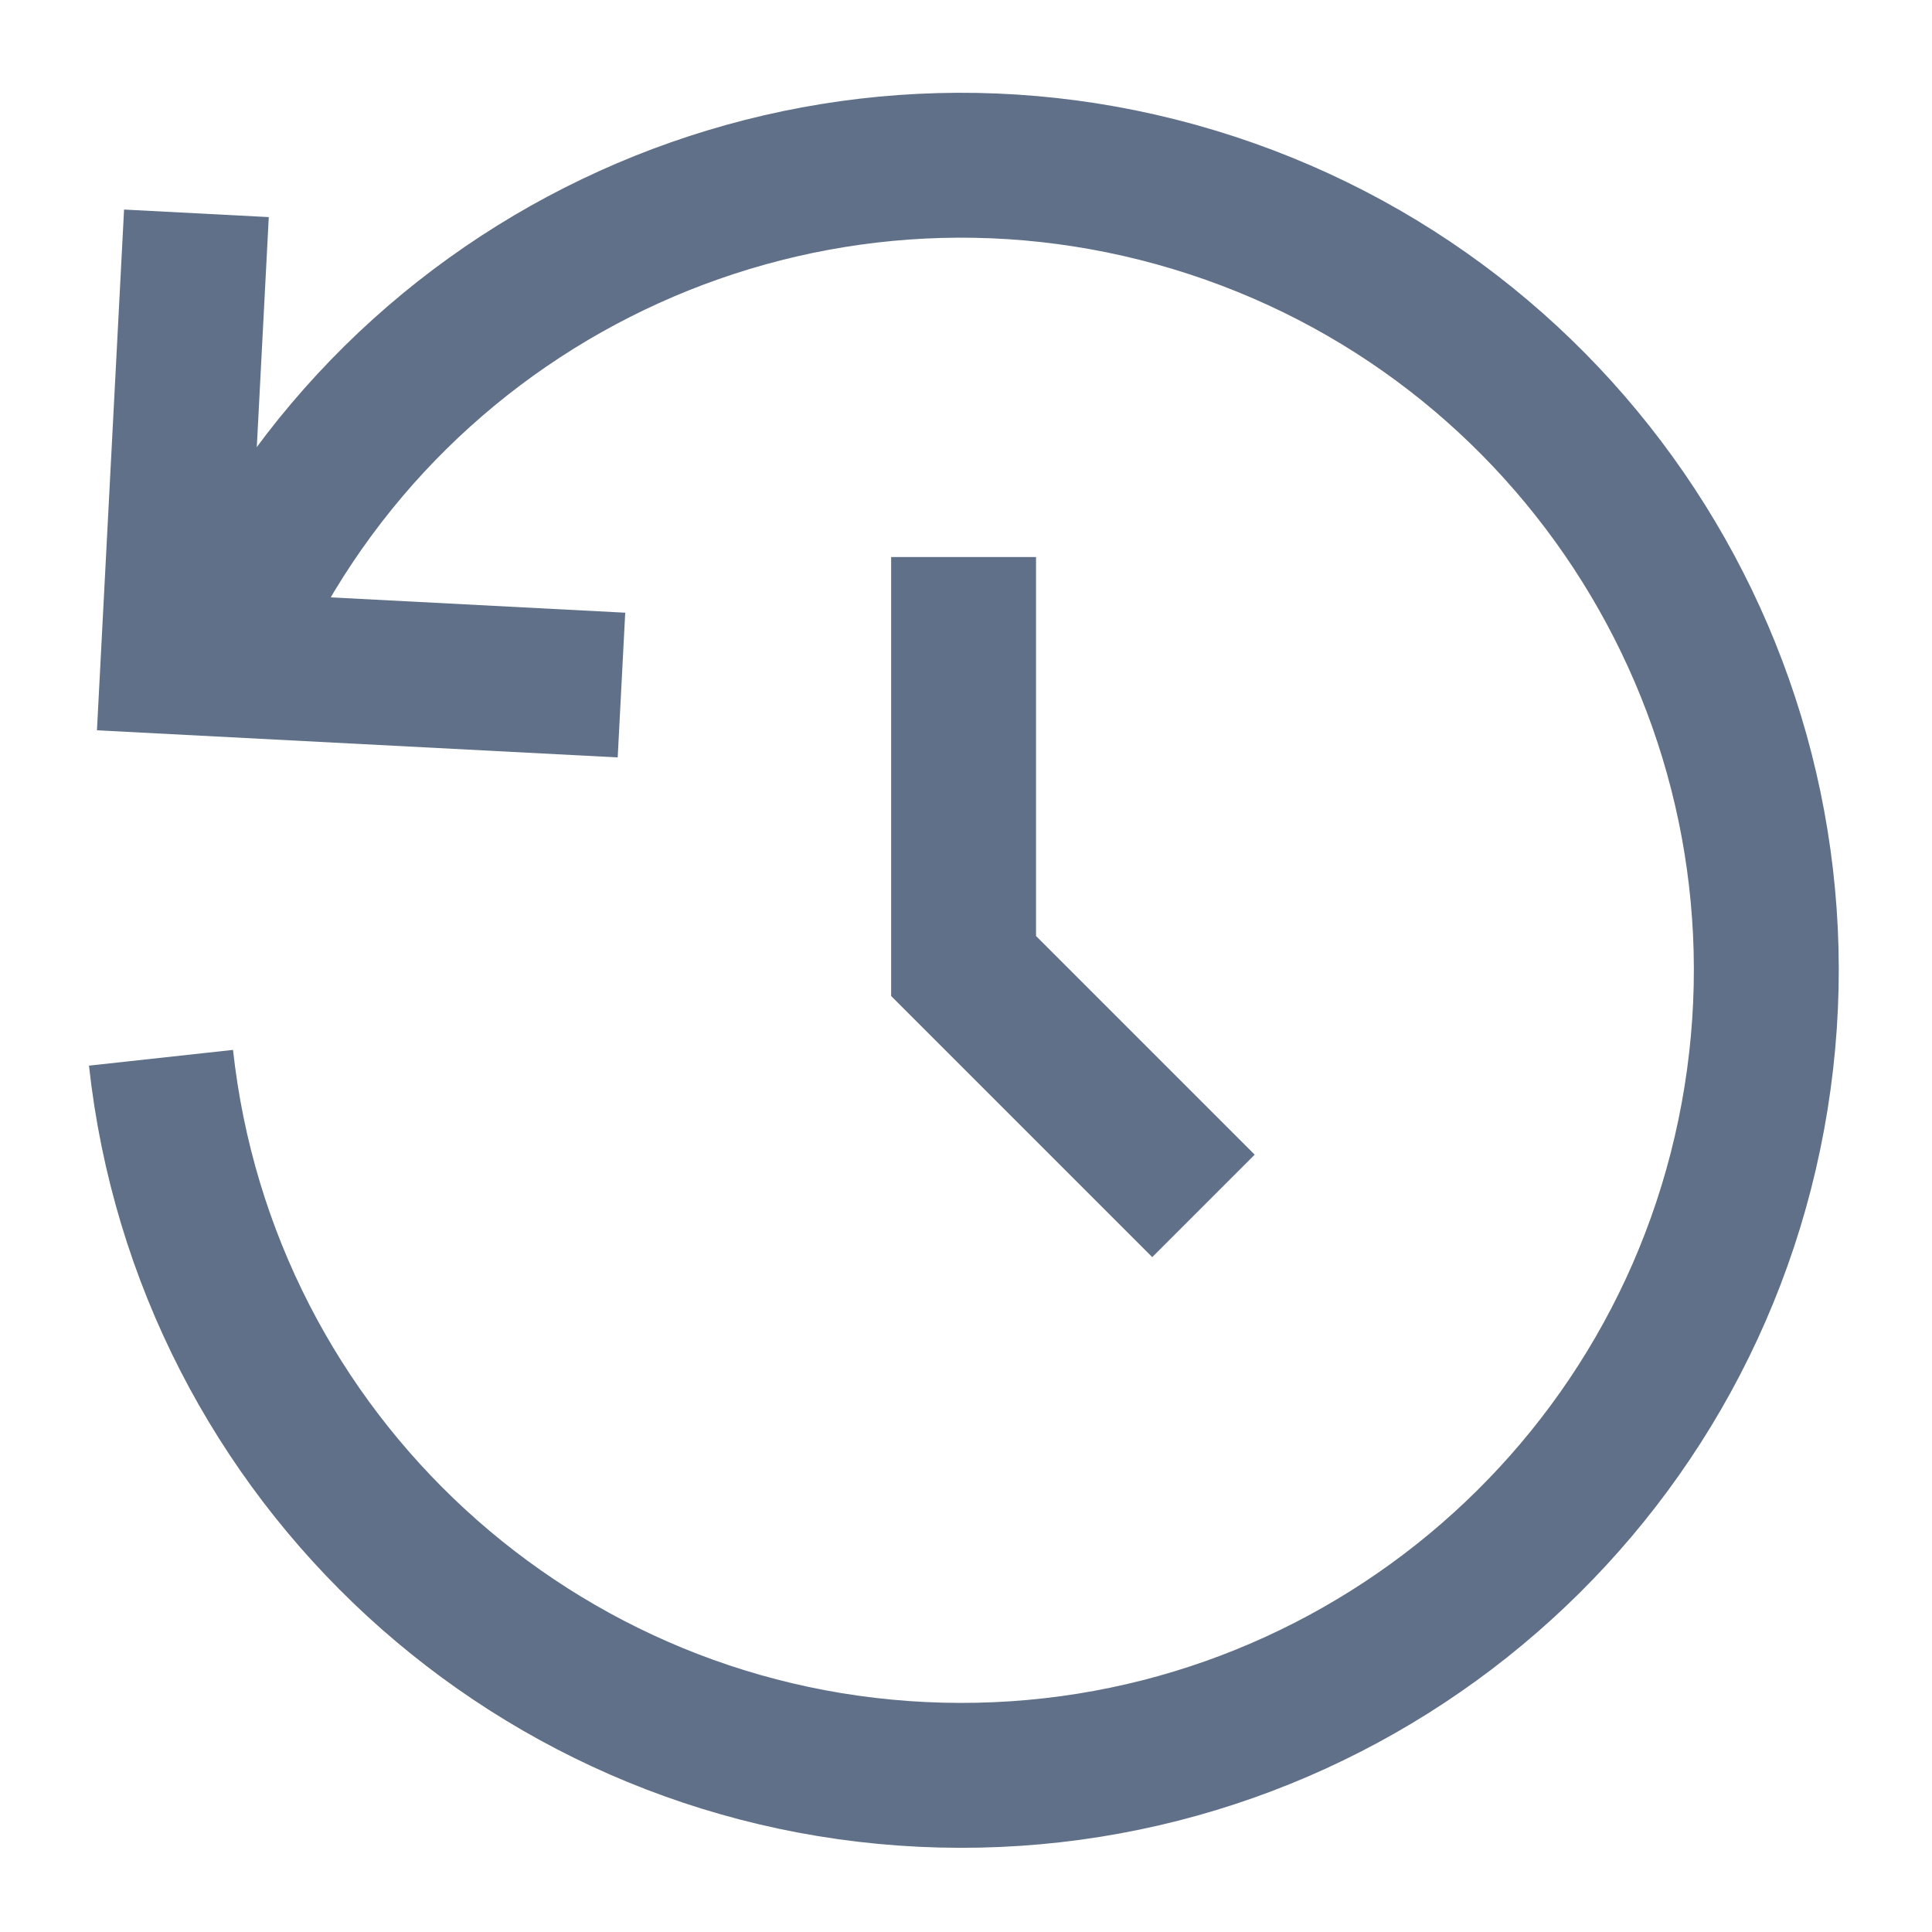
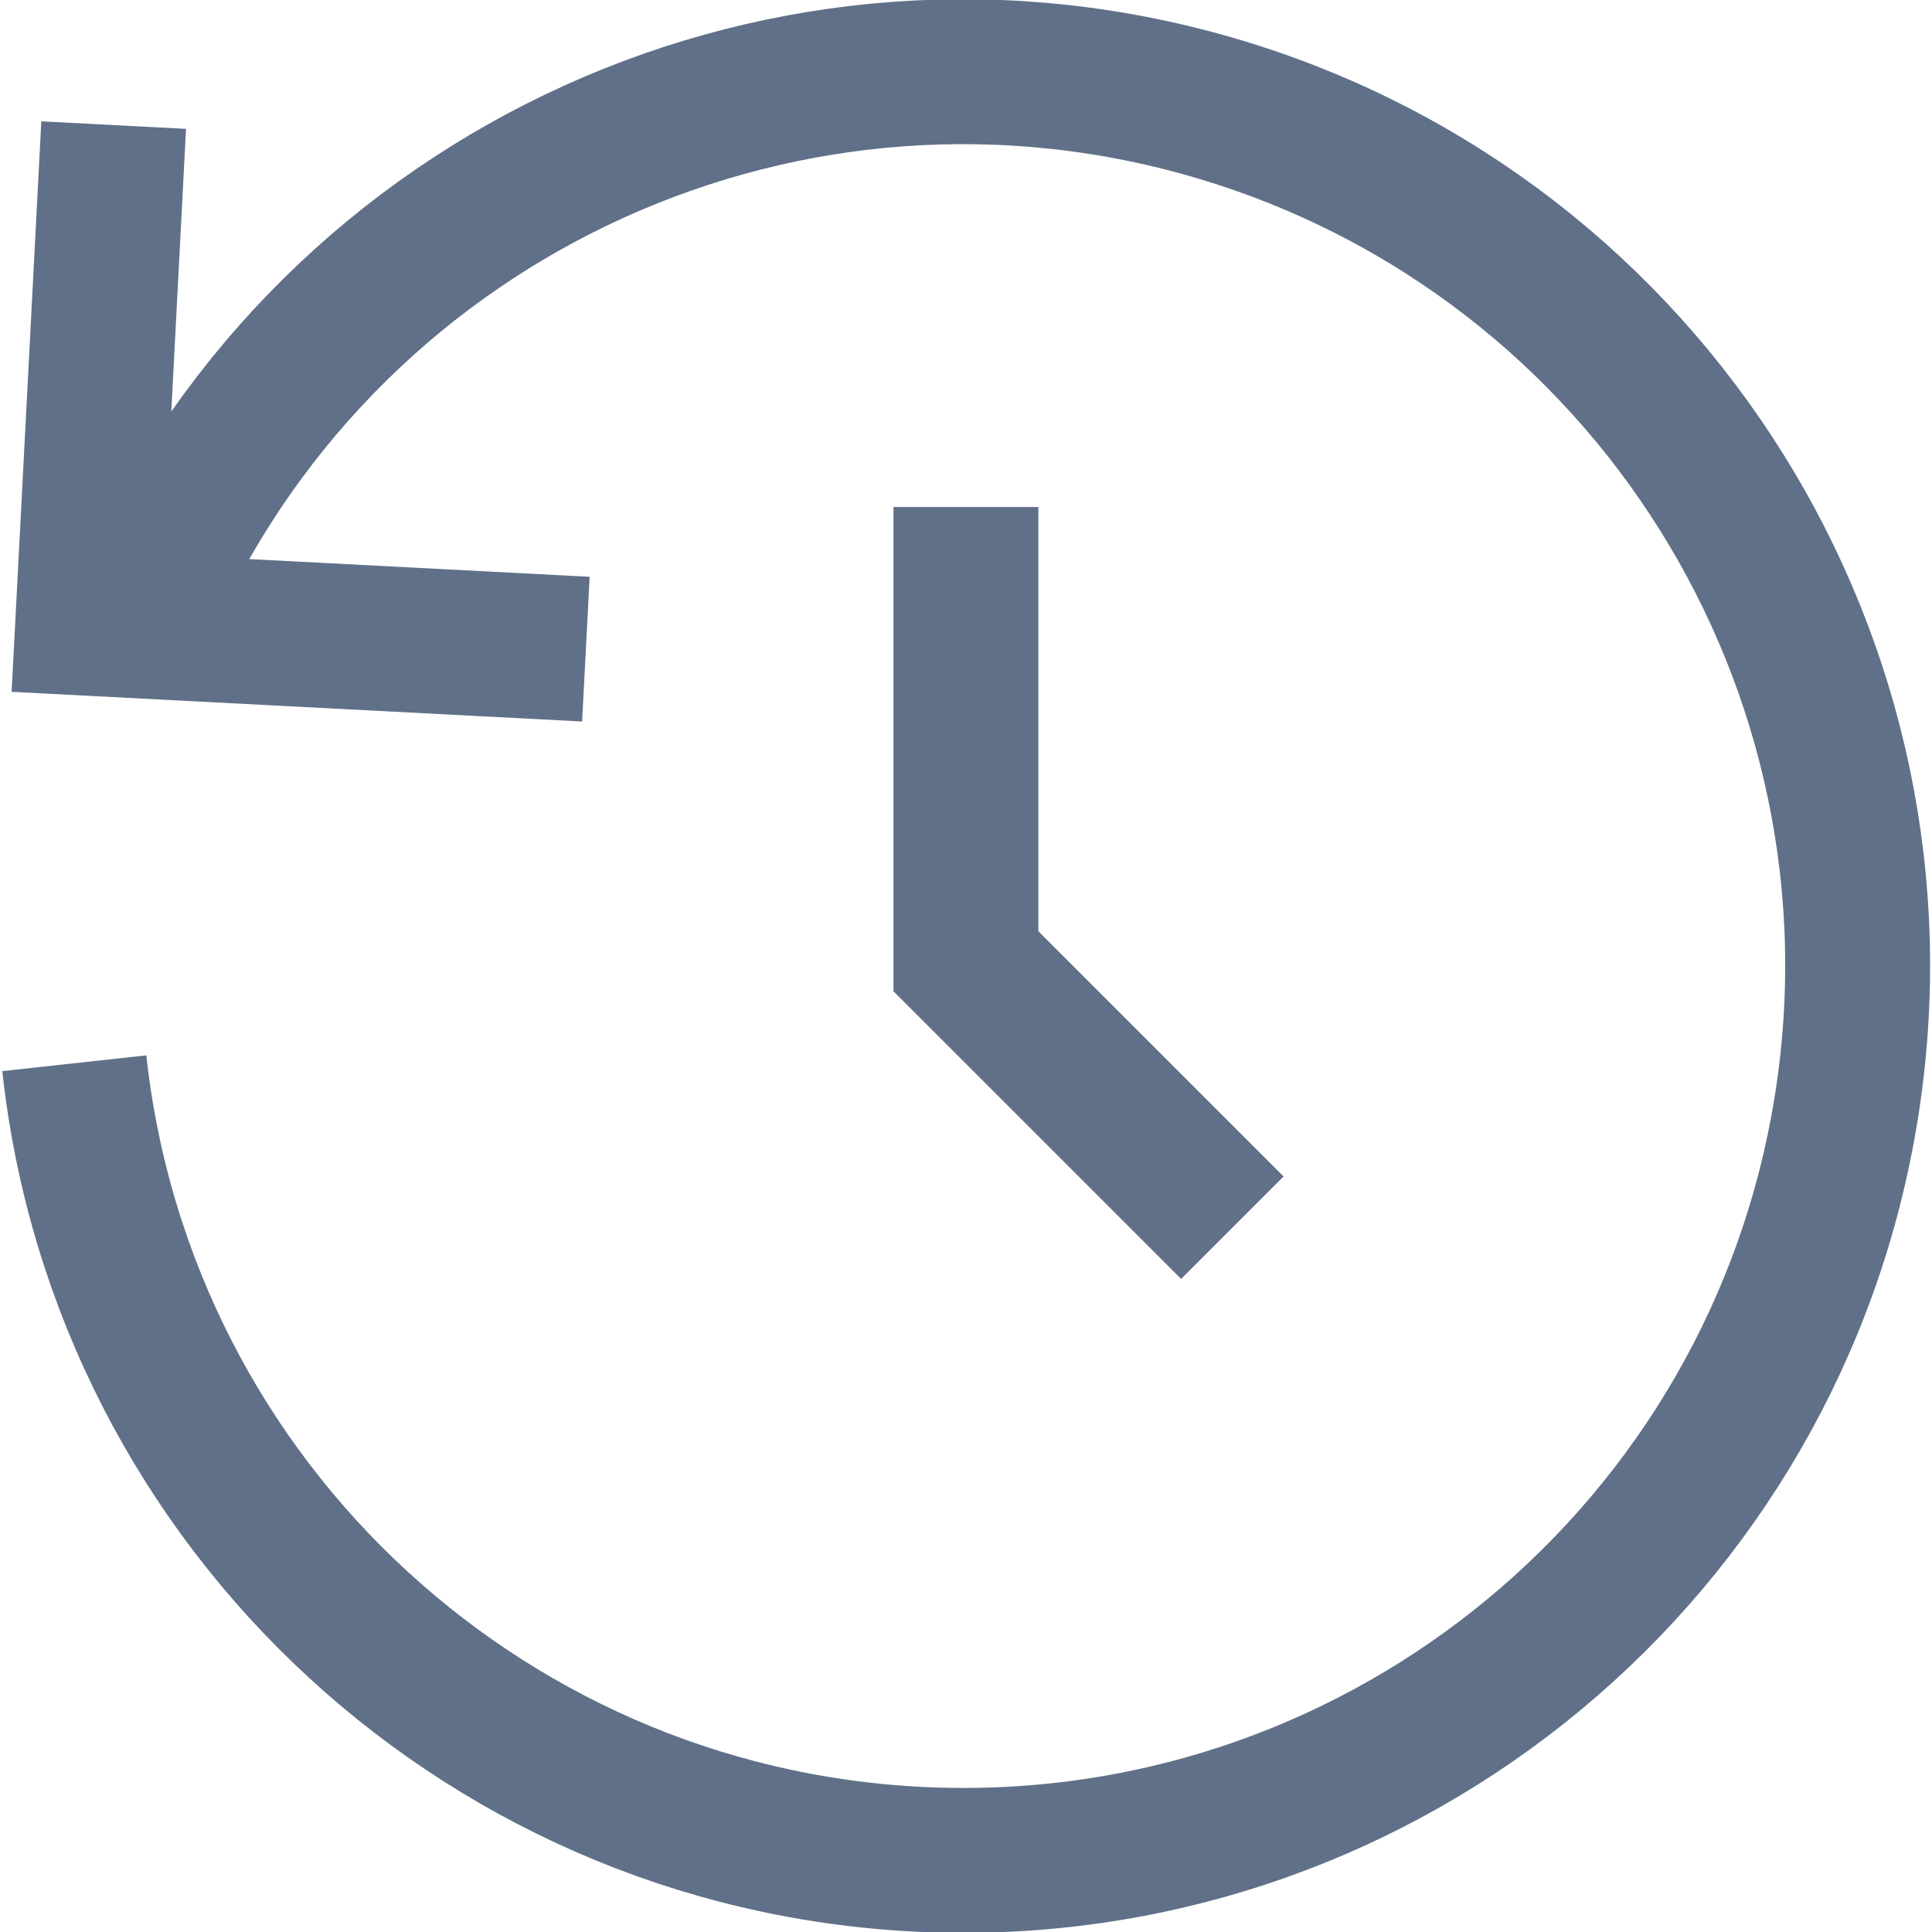
- <svg xmlns="http://www.w3.org/2000/svg" id="Layer_1" data-name="Layer 1" viewBox="0 0 24 24">
+ <svg xmlns="http://www.w3.org/2000/svg" width="24" height="24" viewBox="0 0 24 24">
  <defs>
-     <style>.cls-1{fill:none;stroke:#607088;stroke-miterlimit:10;stroke-width:1.8px;}</style>
+     <clipPath id="clip-time">
+       <rect width="24" height="24" />
+     </clipPath>
  </defs>
-   <path class="cls-1" d="M2.84,7.91A10,10,0,1,1,2,13.14" />
-   <polyline class="cls-1" points="7.72 8.51 2.15 8.22 2.44 2.65" />
-   <polyline class="cls-1" points="11.97 6.92 11.97 12 14.95 14.98" />
+   <g id="time" clip-path="url(#clip-time)">
+     <g id="time-2" data-name="time" transform="translate(-1.077 -1.162)">
+       <path id="Path_1059" data-name="Path 1059" d="M2.933,8.56A11.109,11.109,0,1,1,2,14.37" transform="translate(0 0)" fill="none" stroke="#607088" stroke-miterlimit="10" stroke-width="1.8" />
+       <path id="Path_1060" data-name="Path 1060" d="M8.338,9.16,2.15,8.838,2.472,2.65" transform="translate(0.017 0.066)" fill="none" stroke="#607088" stroke-miterlimit="10" stroke-width="1.8" />
+       <path id="Path_1061" data-name="Path 1061" d="M11.97,6.92v5.643l3.31,3.31" transform="translate(1.106 0.54)" fill="none" stroke="#607088" stroke-miterlimit="10" stroke-width="1.8" />
+     </g>
+   </g>
</svg>
